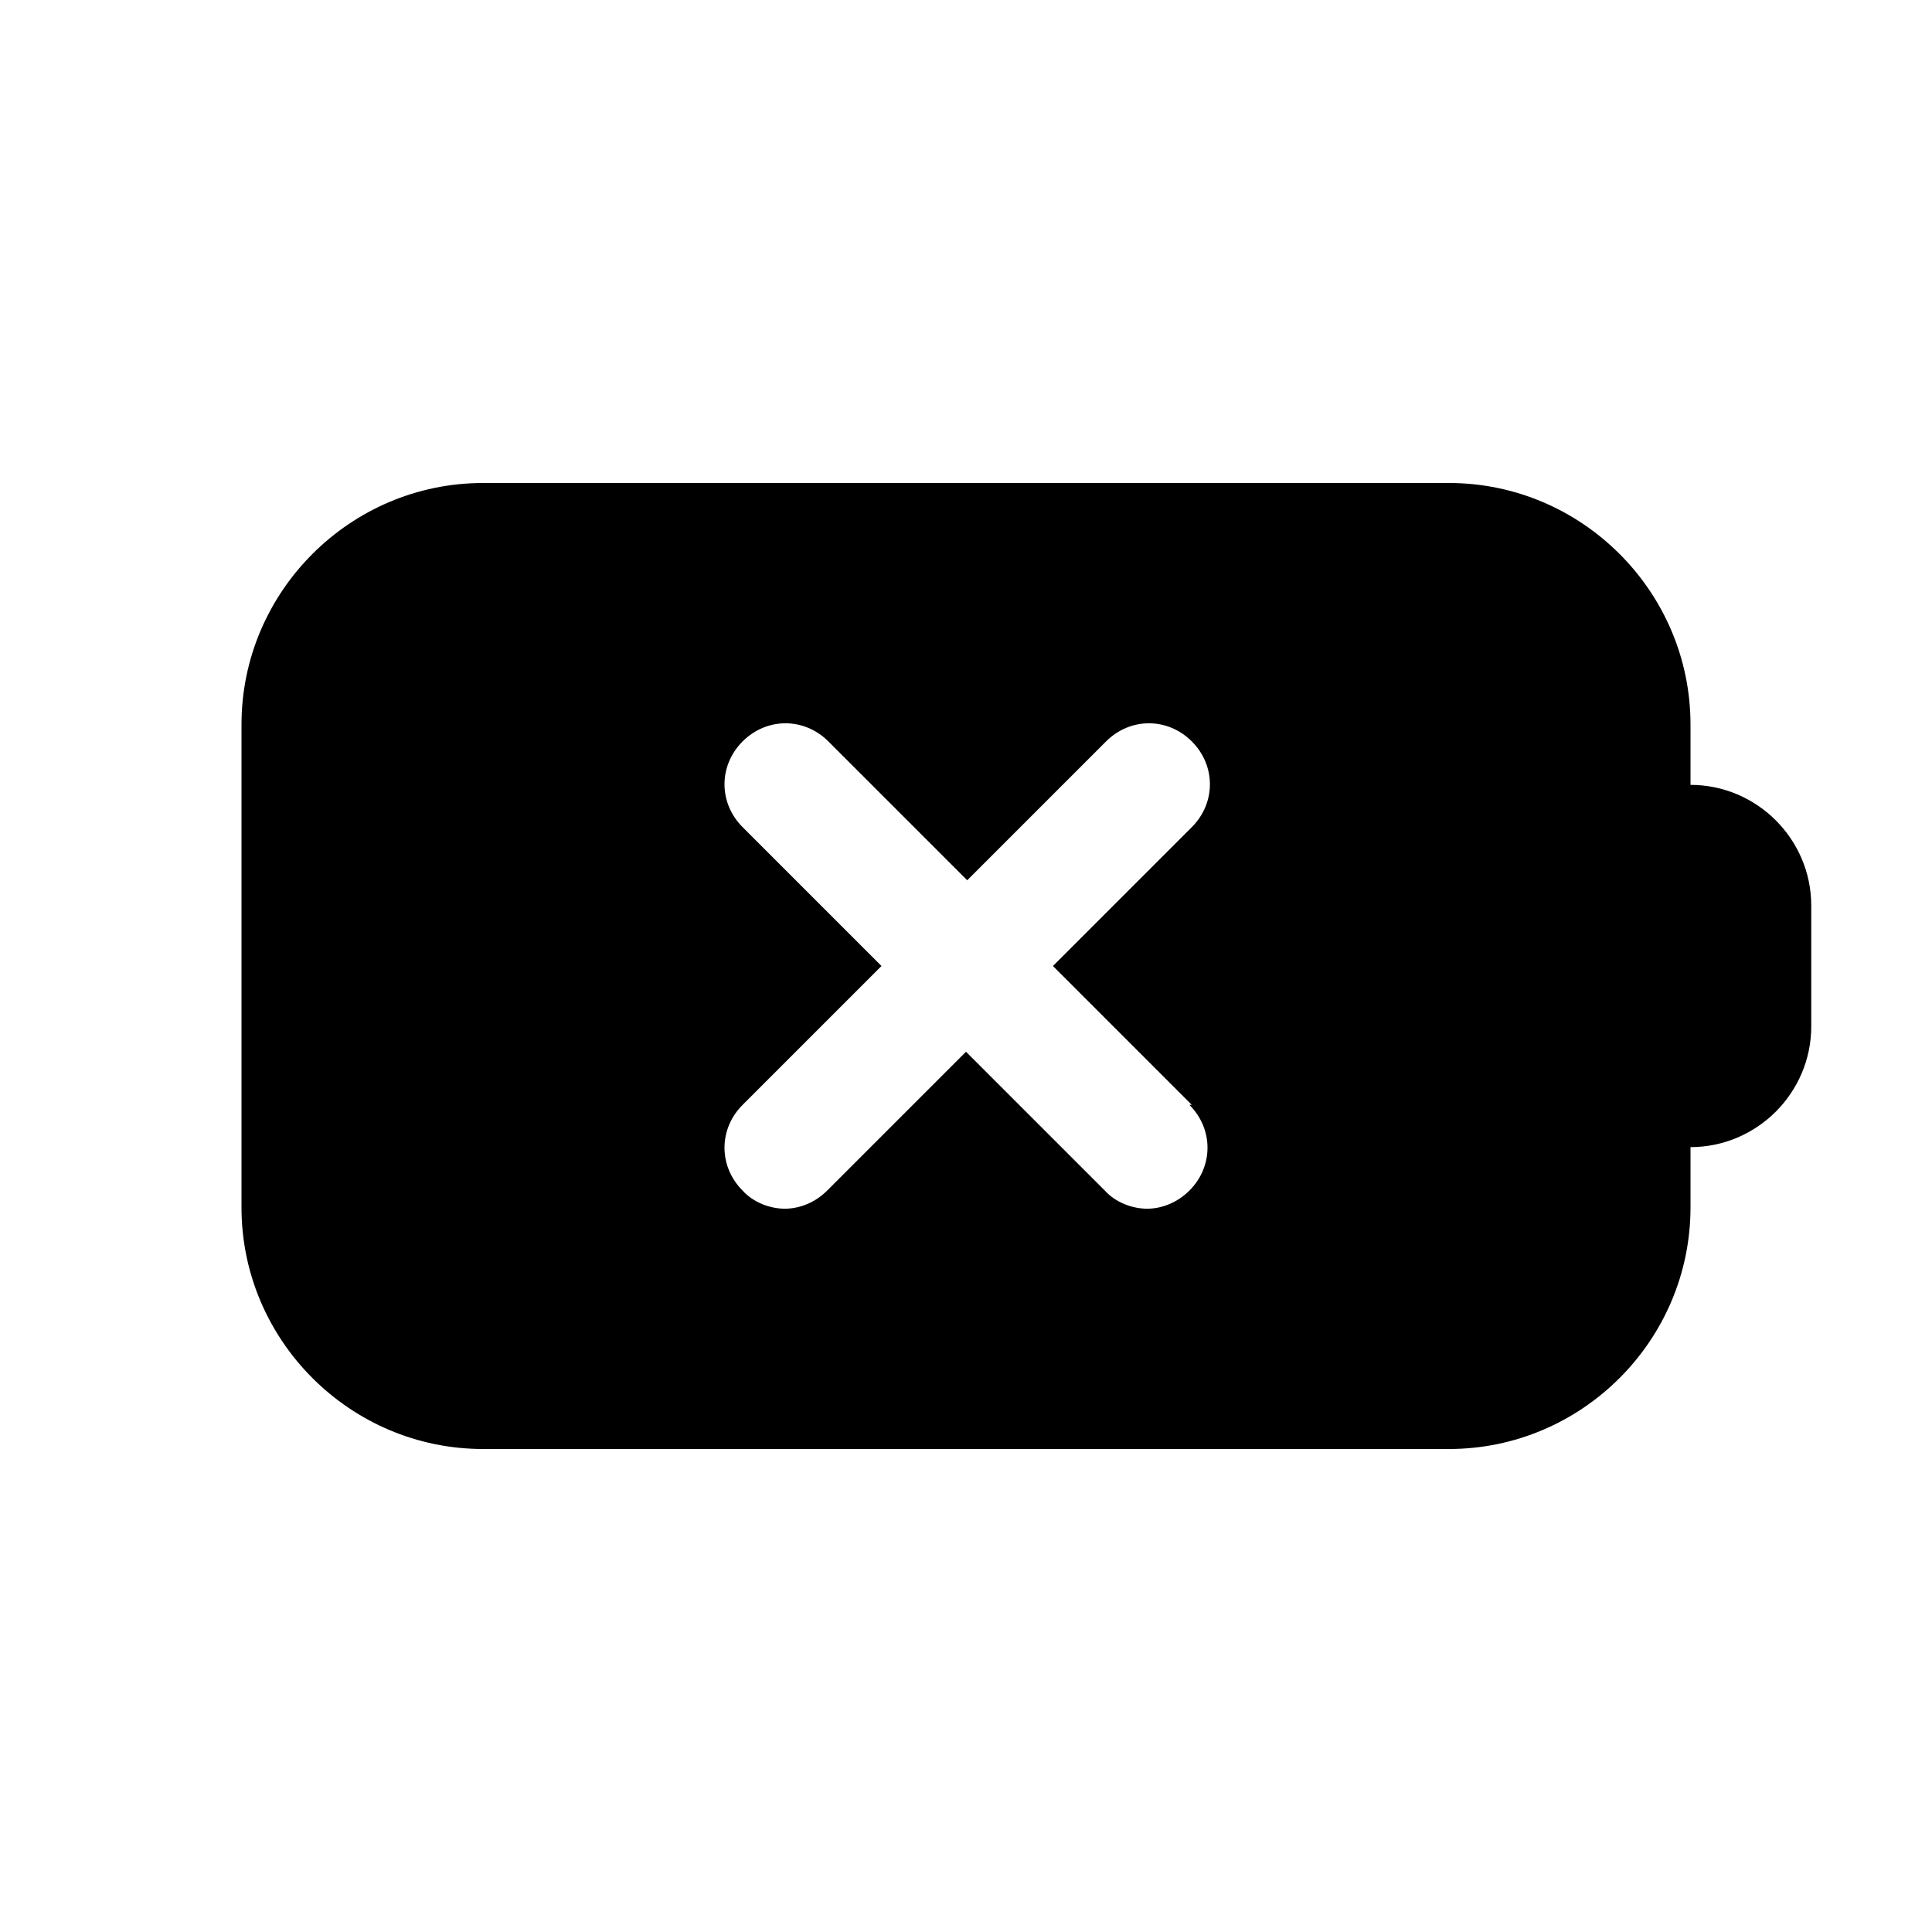
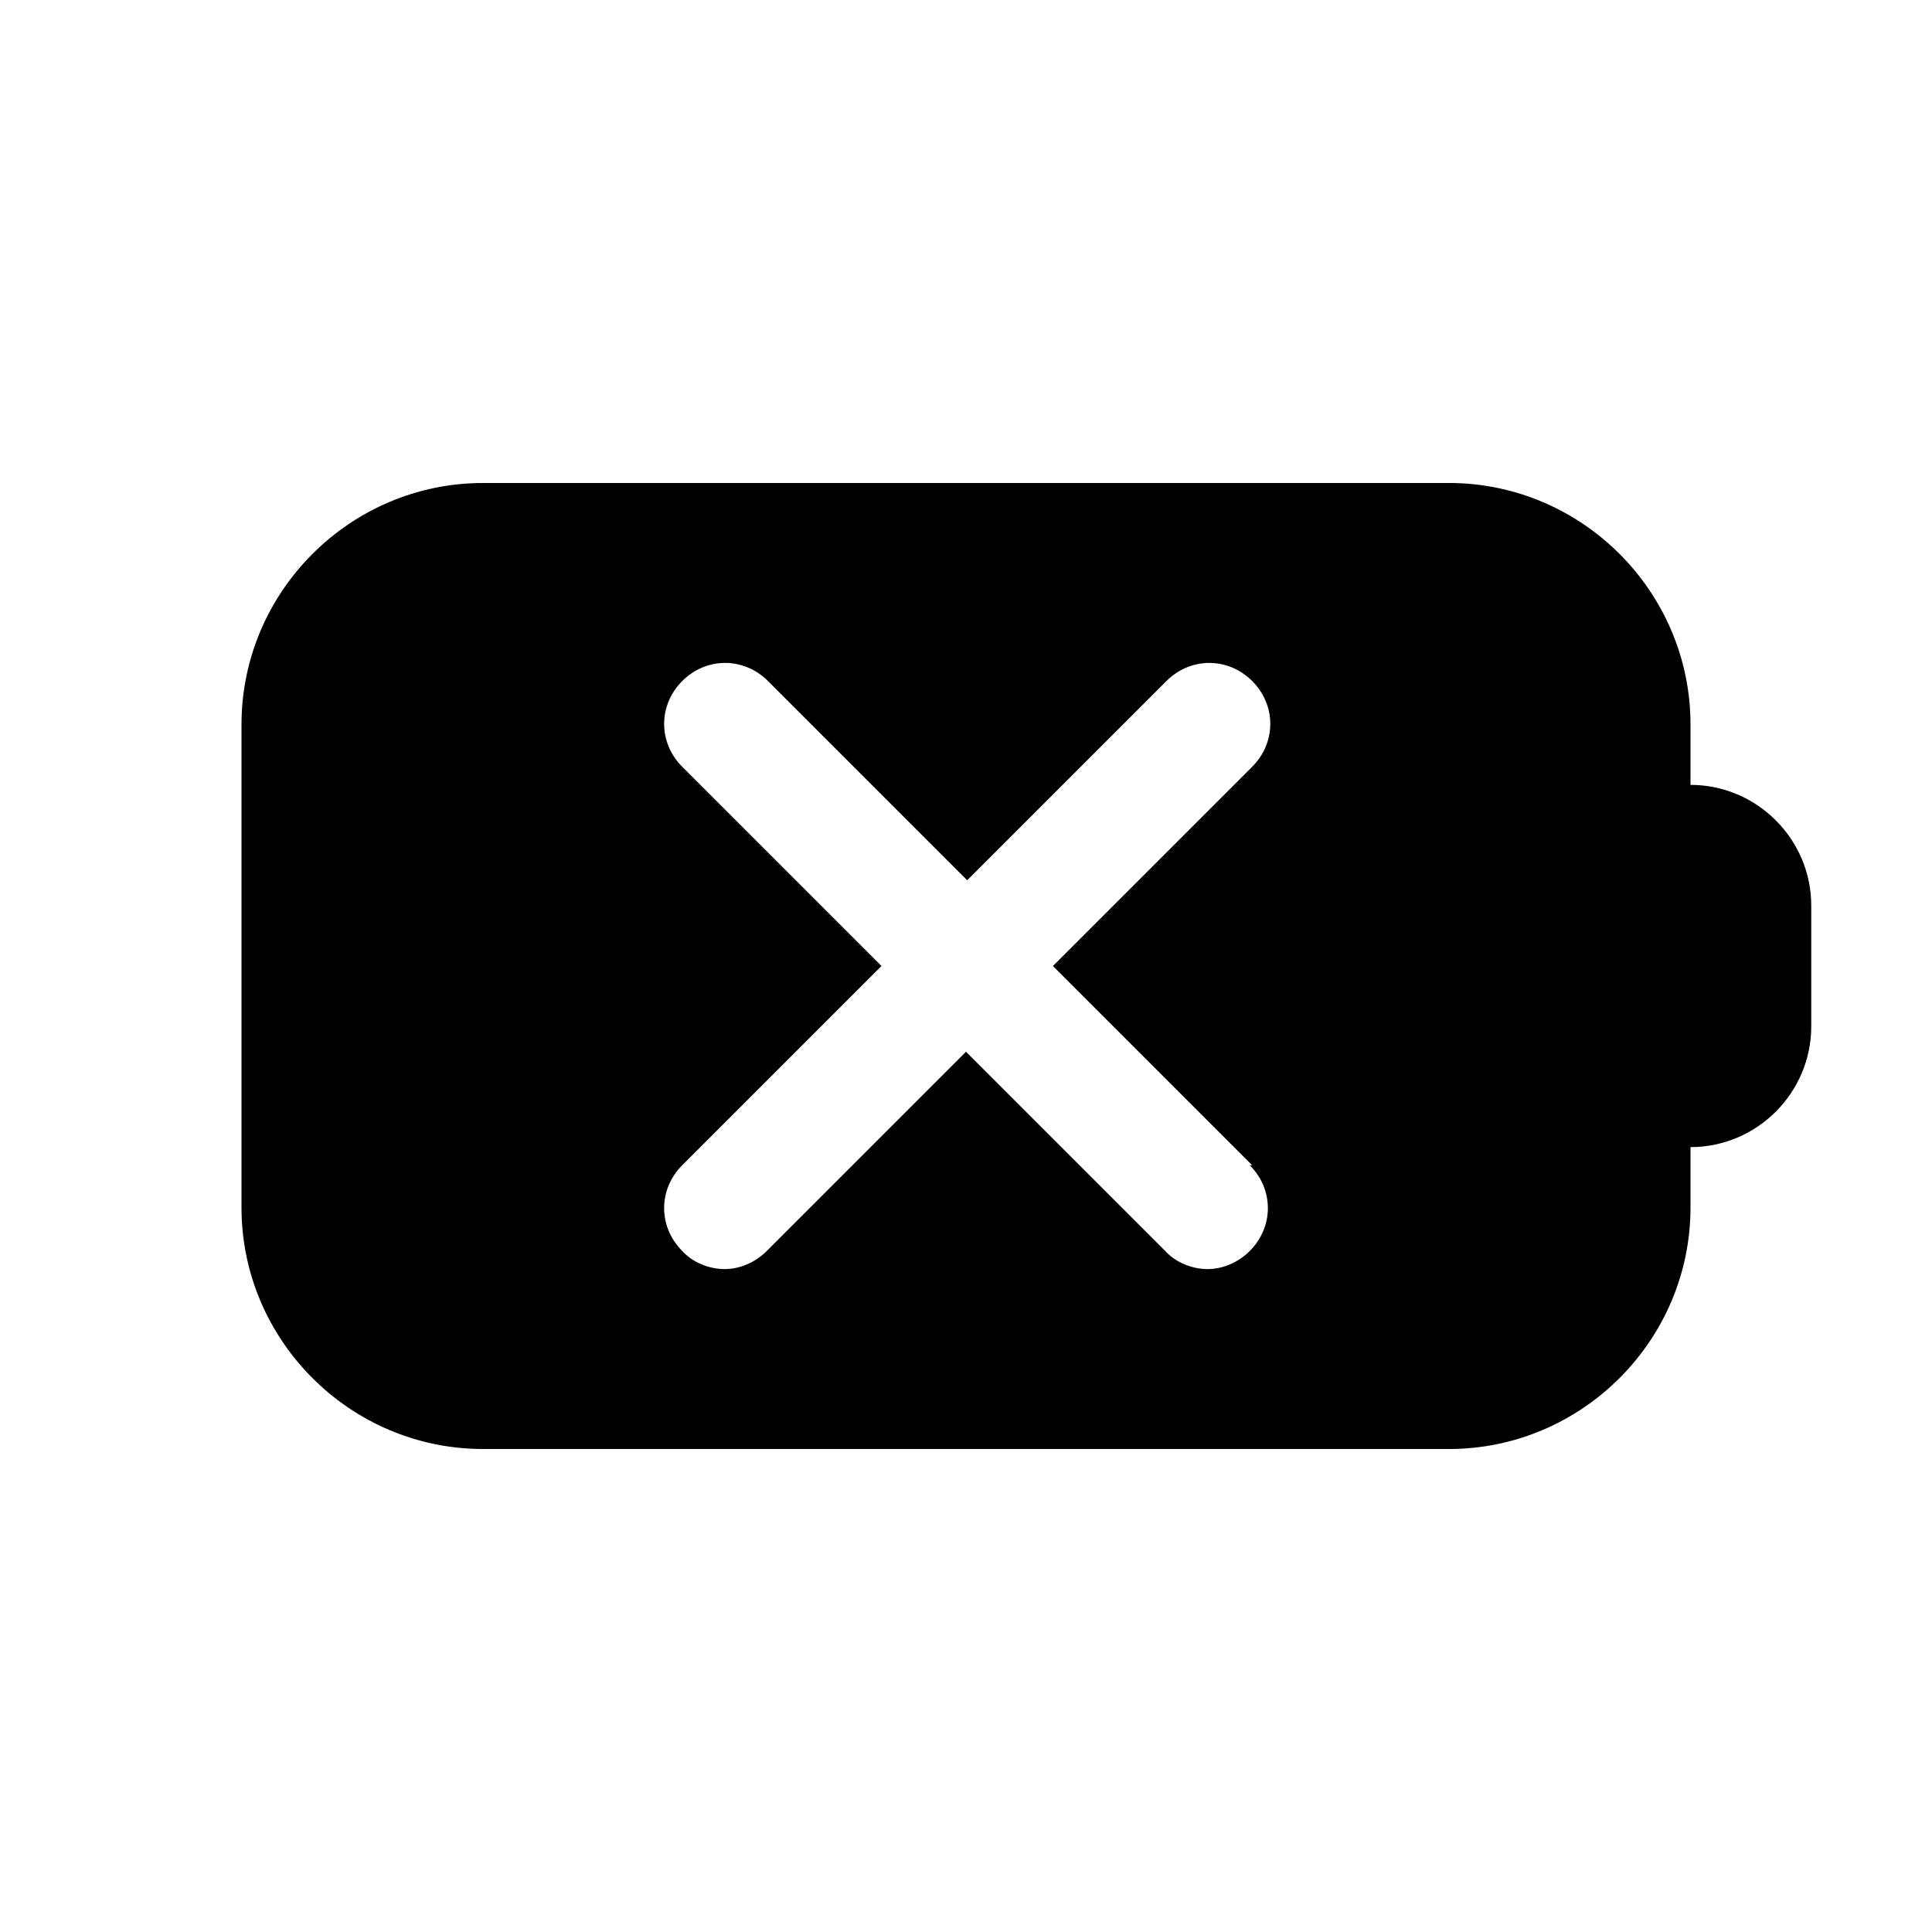
<svg xmlns="http://www.w3.org/2000/svg" width="16" height="16" viewBox="0 0 16 16" fill="none">
-   <path fill-rule="evenodd" clip-rule="evenodd" d="M12 4C13.1 4 14 4.9 14 6V6.5C14.55 6.5 15 6.95 15 7.5V8.5C15 9.05 14.55 9.5 14 9.5V10C14 11.1 13.1 12 12 12H4C2.9 12 2 11.1 2 10V6C2 4.9 2.9 4 4 4H12ZM9.87 6.14C9.67 5.94 9.36 5.94 9.16 6.14L8.01 7.29L6.86 6.14C6.66 5.94 6.35 5.94 6.15 6.14C5.95 6.34 5.95 6.65 6.15 6.85L7.3 8L6.15 9.15C5.95 9.35 5.95 9.66 6.15 9.86C6.24 9.96 6.38 10.01 6.5 10.01C6.62 10.01 6.75 9.96 6.85 9.86L8 8.71L9.15 9.86C9.24 9.96 9.38 10.01 9.5 10.01C9.62 10.01 9.75 9.96 9.85 9.86C10.05 9.66 10.05 9.35 9.85 9.15H9.87L8.72 8L9.87 6.85C10.07 6.65 10.07 6.34 9.87 6.14Z" fill="currentColor" />
+   <path d="M14 6.5V6C14 4.9 13.1 4 12 4H4C2.9 4 2 4.9 2 6V10C2 11.1 2.9 12 4 12H12C13.1 12 14 11.1 14 10V9.5C14.55 9.5 15 9.05 15 8.5V7.5C15 6.95 14.55 6.5 14 6.5ZM10.35 9.65C10.55 9.85 10.55 10.16 10.35 10.36C10.25 10.46 10.12 10.51 10 10.51C9.88 10.51 9.74 10.46 9.65 10.36L8 8.71L6.35 10.36C6.25 10.46 6.12 10.51 6 10.51C5.88 10.51 5.74 10.46 5.65 10.36C5.45 10.16 5.45 9.85 5.65 9.65L7.3 8L5.65 6.35C5.45 6.15 5.45 5.84 5.65 5.64C5.85 5.44 6.16 5.44 6.36 5.64L8.01 7.29L9.66 5.64C9.86 5.44 10.17 5.44 10.37 5.64C10.57 5.84 10.57 6.15 10.37 6.35L8.72 8L10.37 9.65H10.35Z" fill="black" />
</svg>
